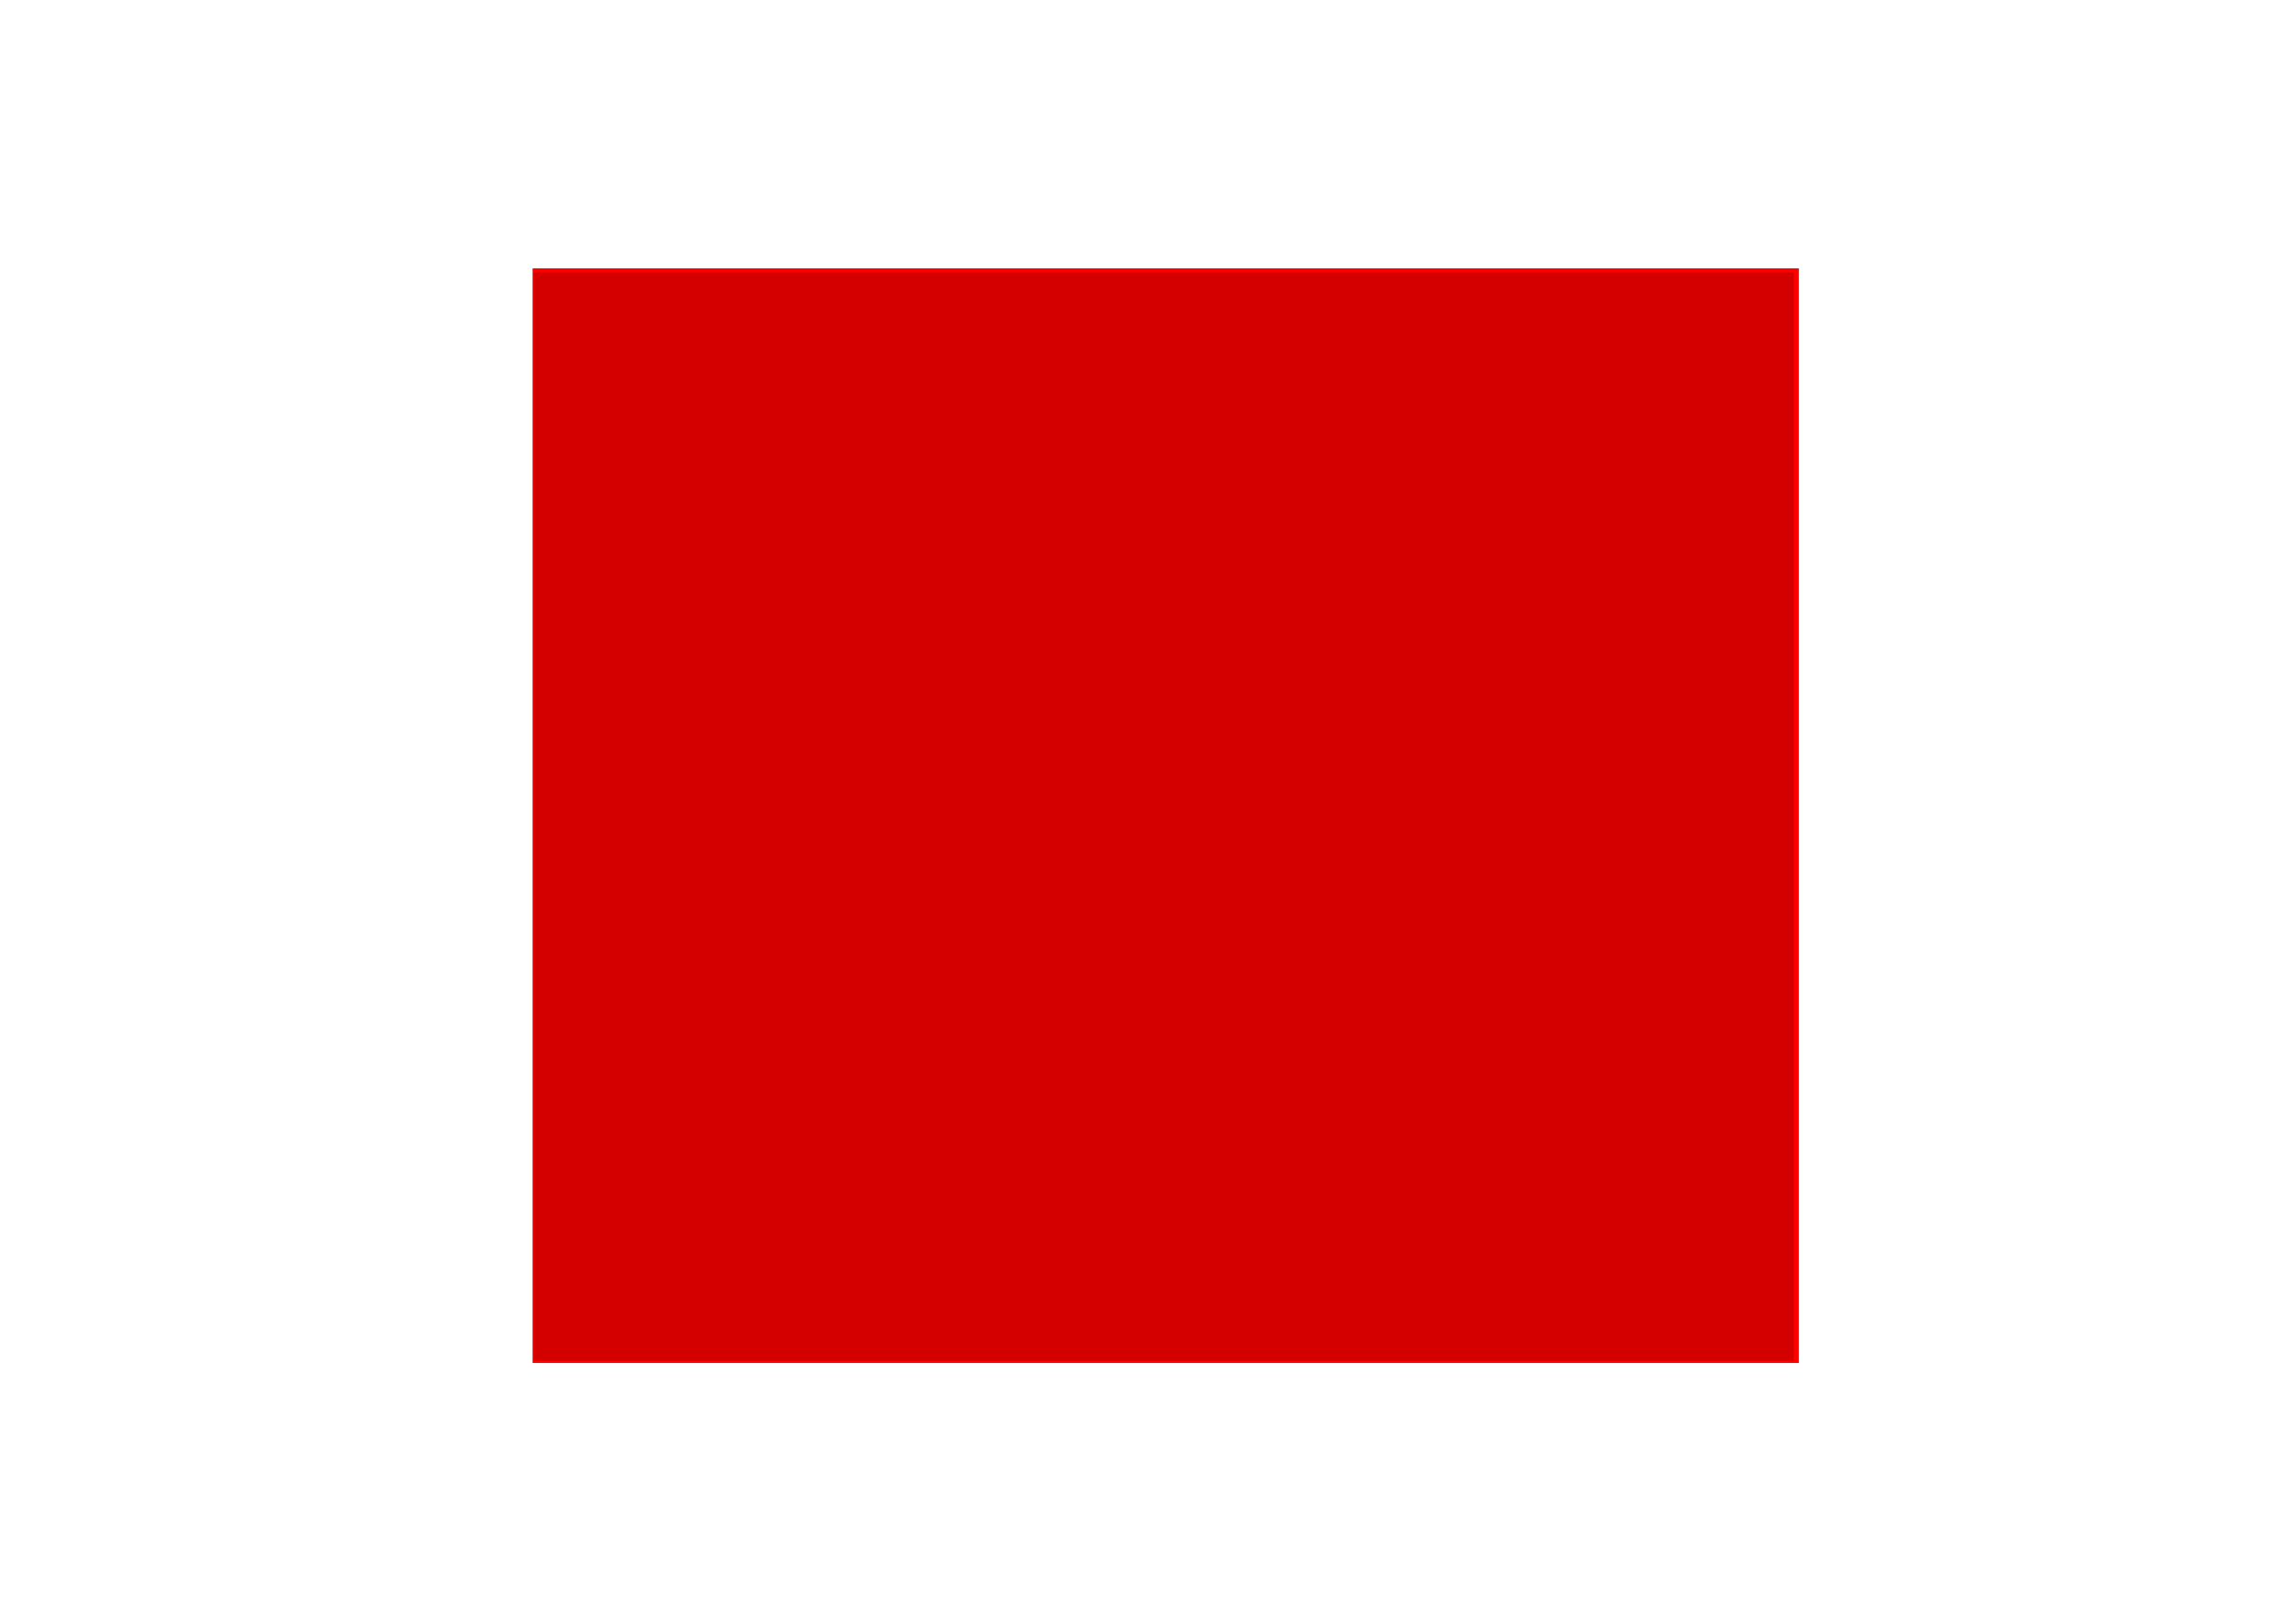
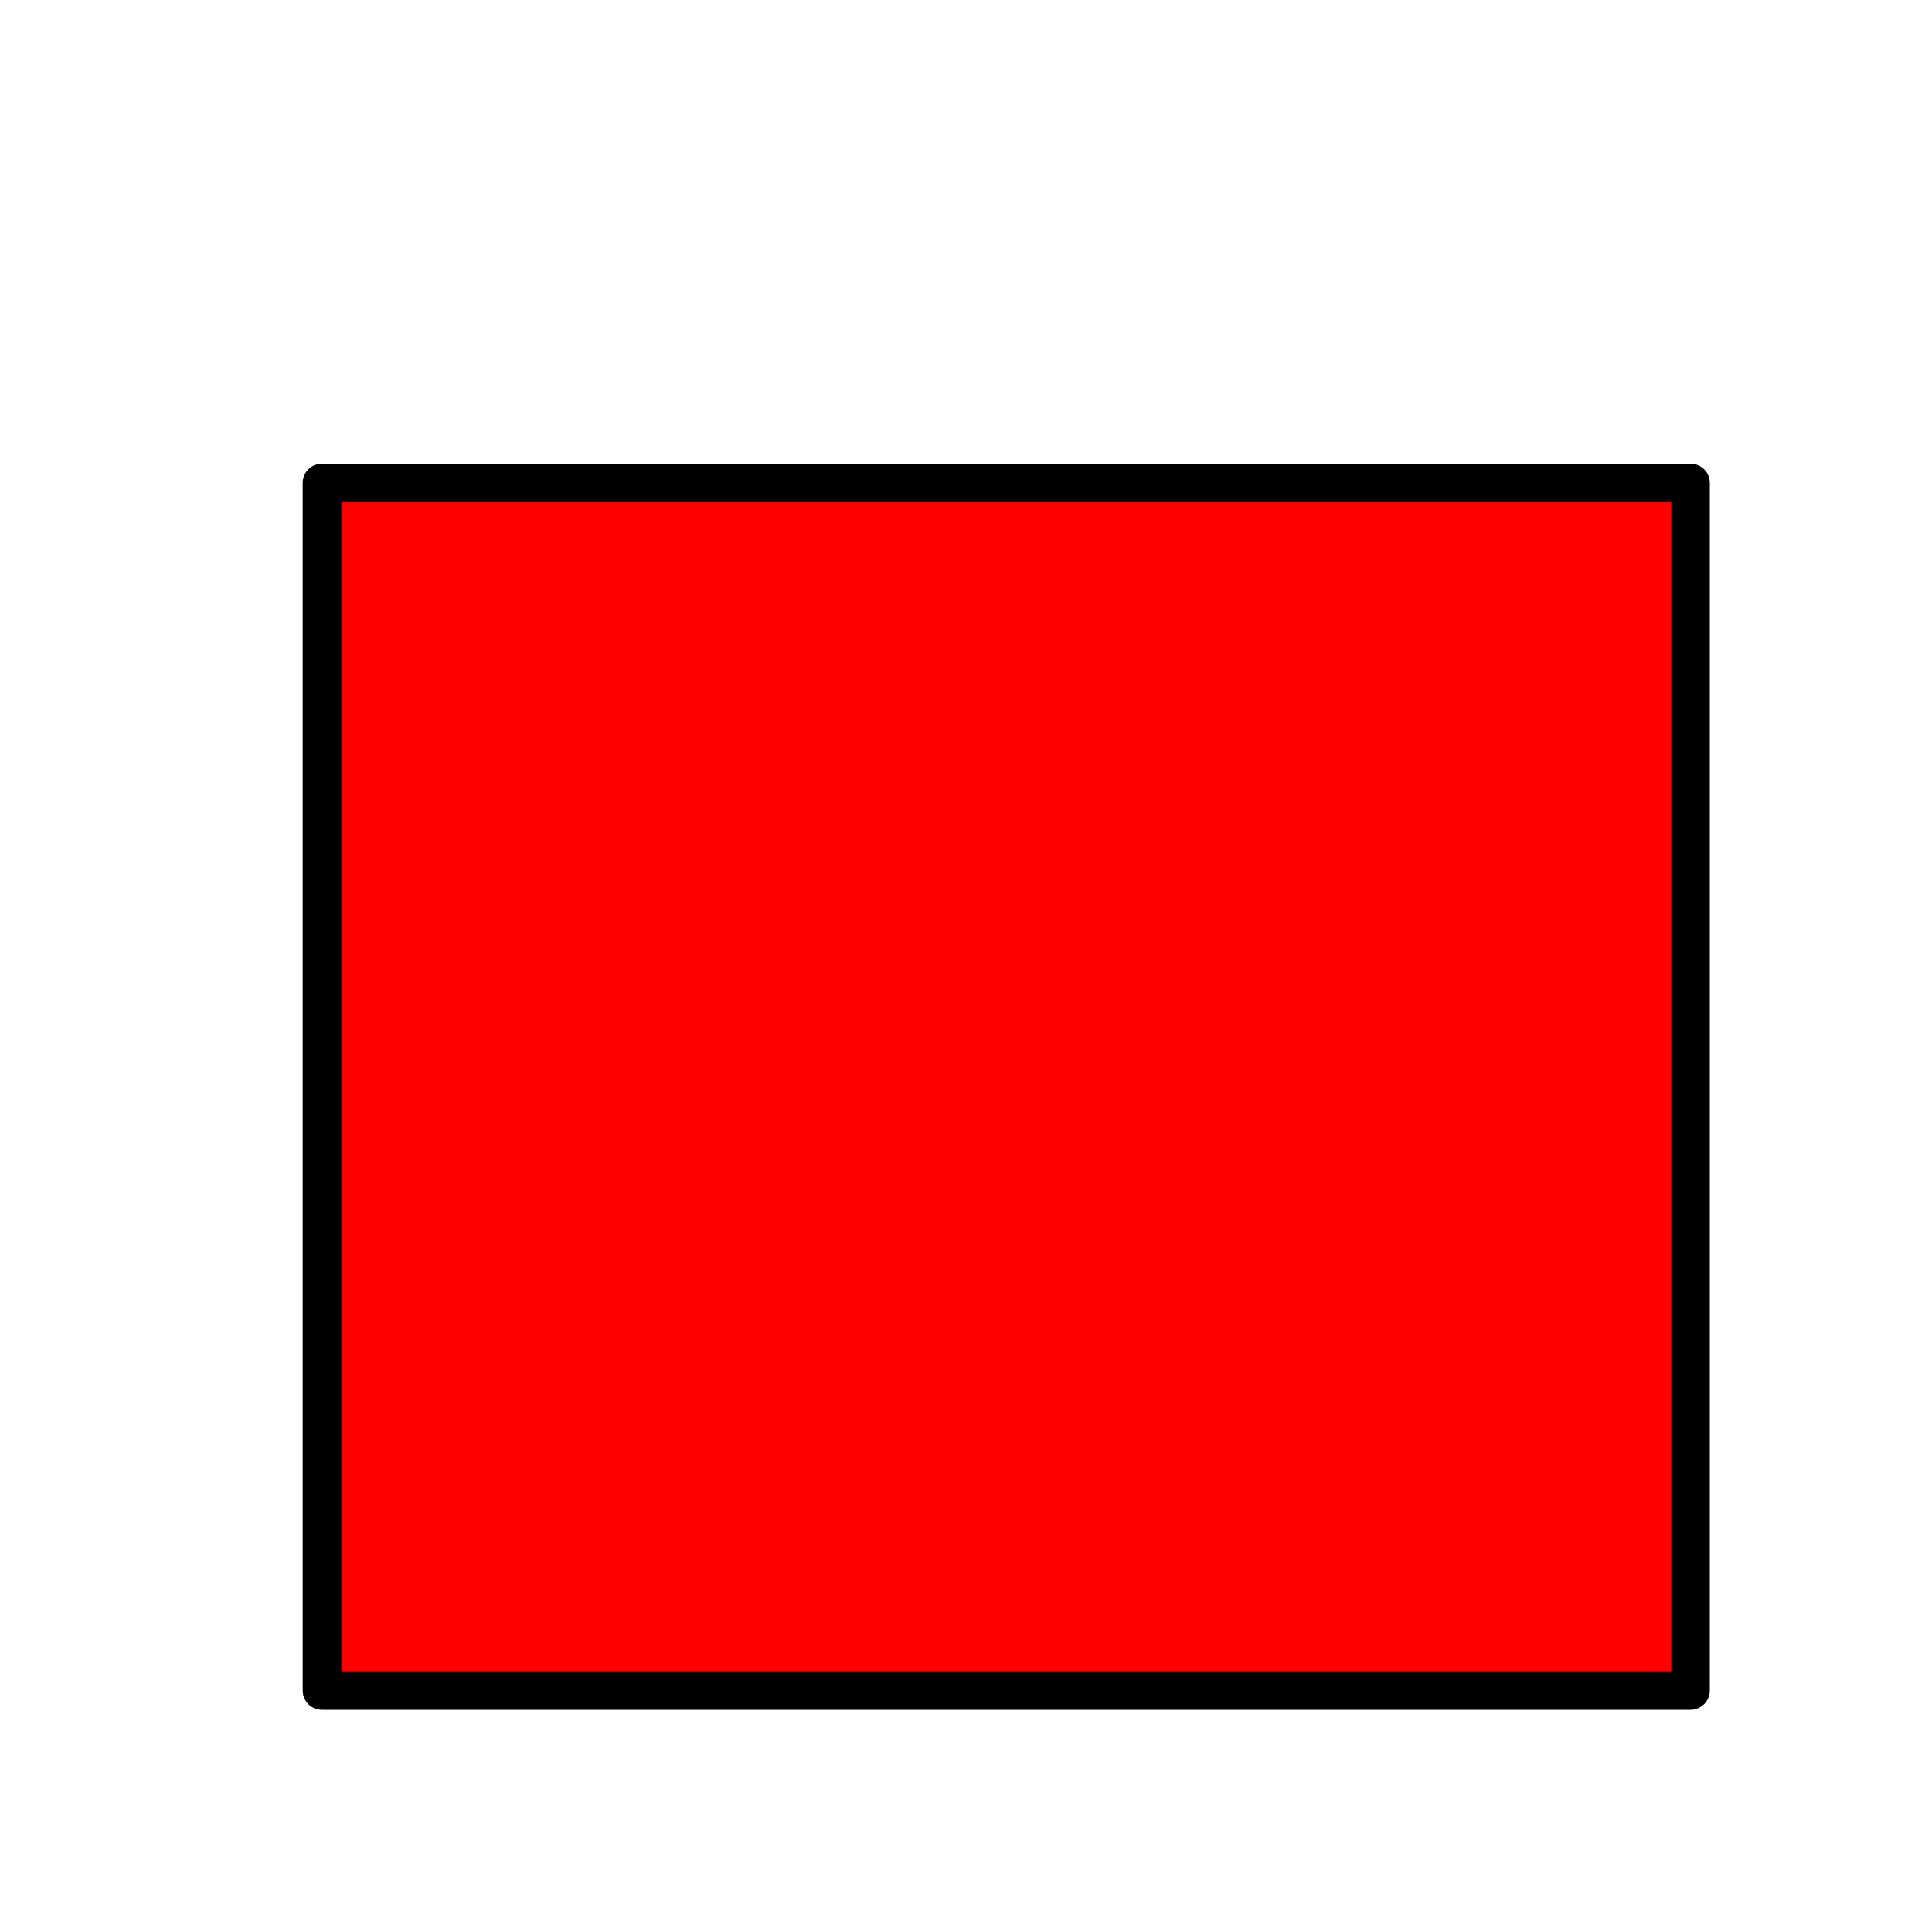
- <svg xmlns="http://www.w3.org/2000/svg" width="146.277mm" height="103.697mm" viewBox="0 0 146.277 103.697" version="1.1" id="svg8">
-   <defs id="defs2" />
-   <g id="layer1" transform="translate(-35.52976,-29.35102)">
-     <rect style="fill:#ff0000;stroke-width:0.265" id="rect24" width="80.887" height="69.926" x="69.548" y="46.491" />
-     <path style="fill:#d40000;stroke-width:1.429" d="m 263.055,308.129 c 0,43.81 0,87.619 0,131.429 101.429,0 202.857,0 304.286,0 0,-87.619 0,-175.238 0,-262.857 -101.429,0 -202.857,0 -304.286,0 0,43.81 0,87.619 0,131.429 z" id="path28" transform="scale(0.2645833)" />
-   </g>
+ <svg xmlns="http://www.w3.org/2000/svg" viewBox="0 0 24 24" width="48" height="48">
+   <rect x="4" y="6" width="17" height="15" stroke="black" fill="red" stroke-width="2%" stroke-linejoin="round" />
</svg>
